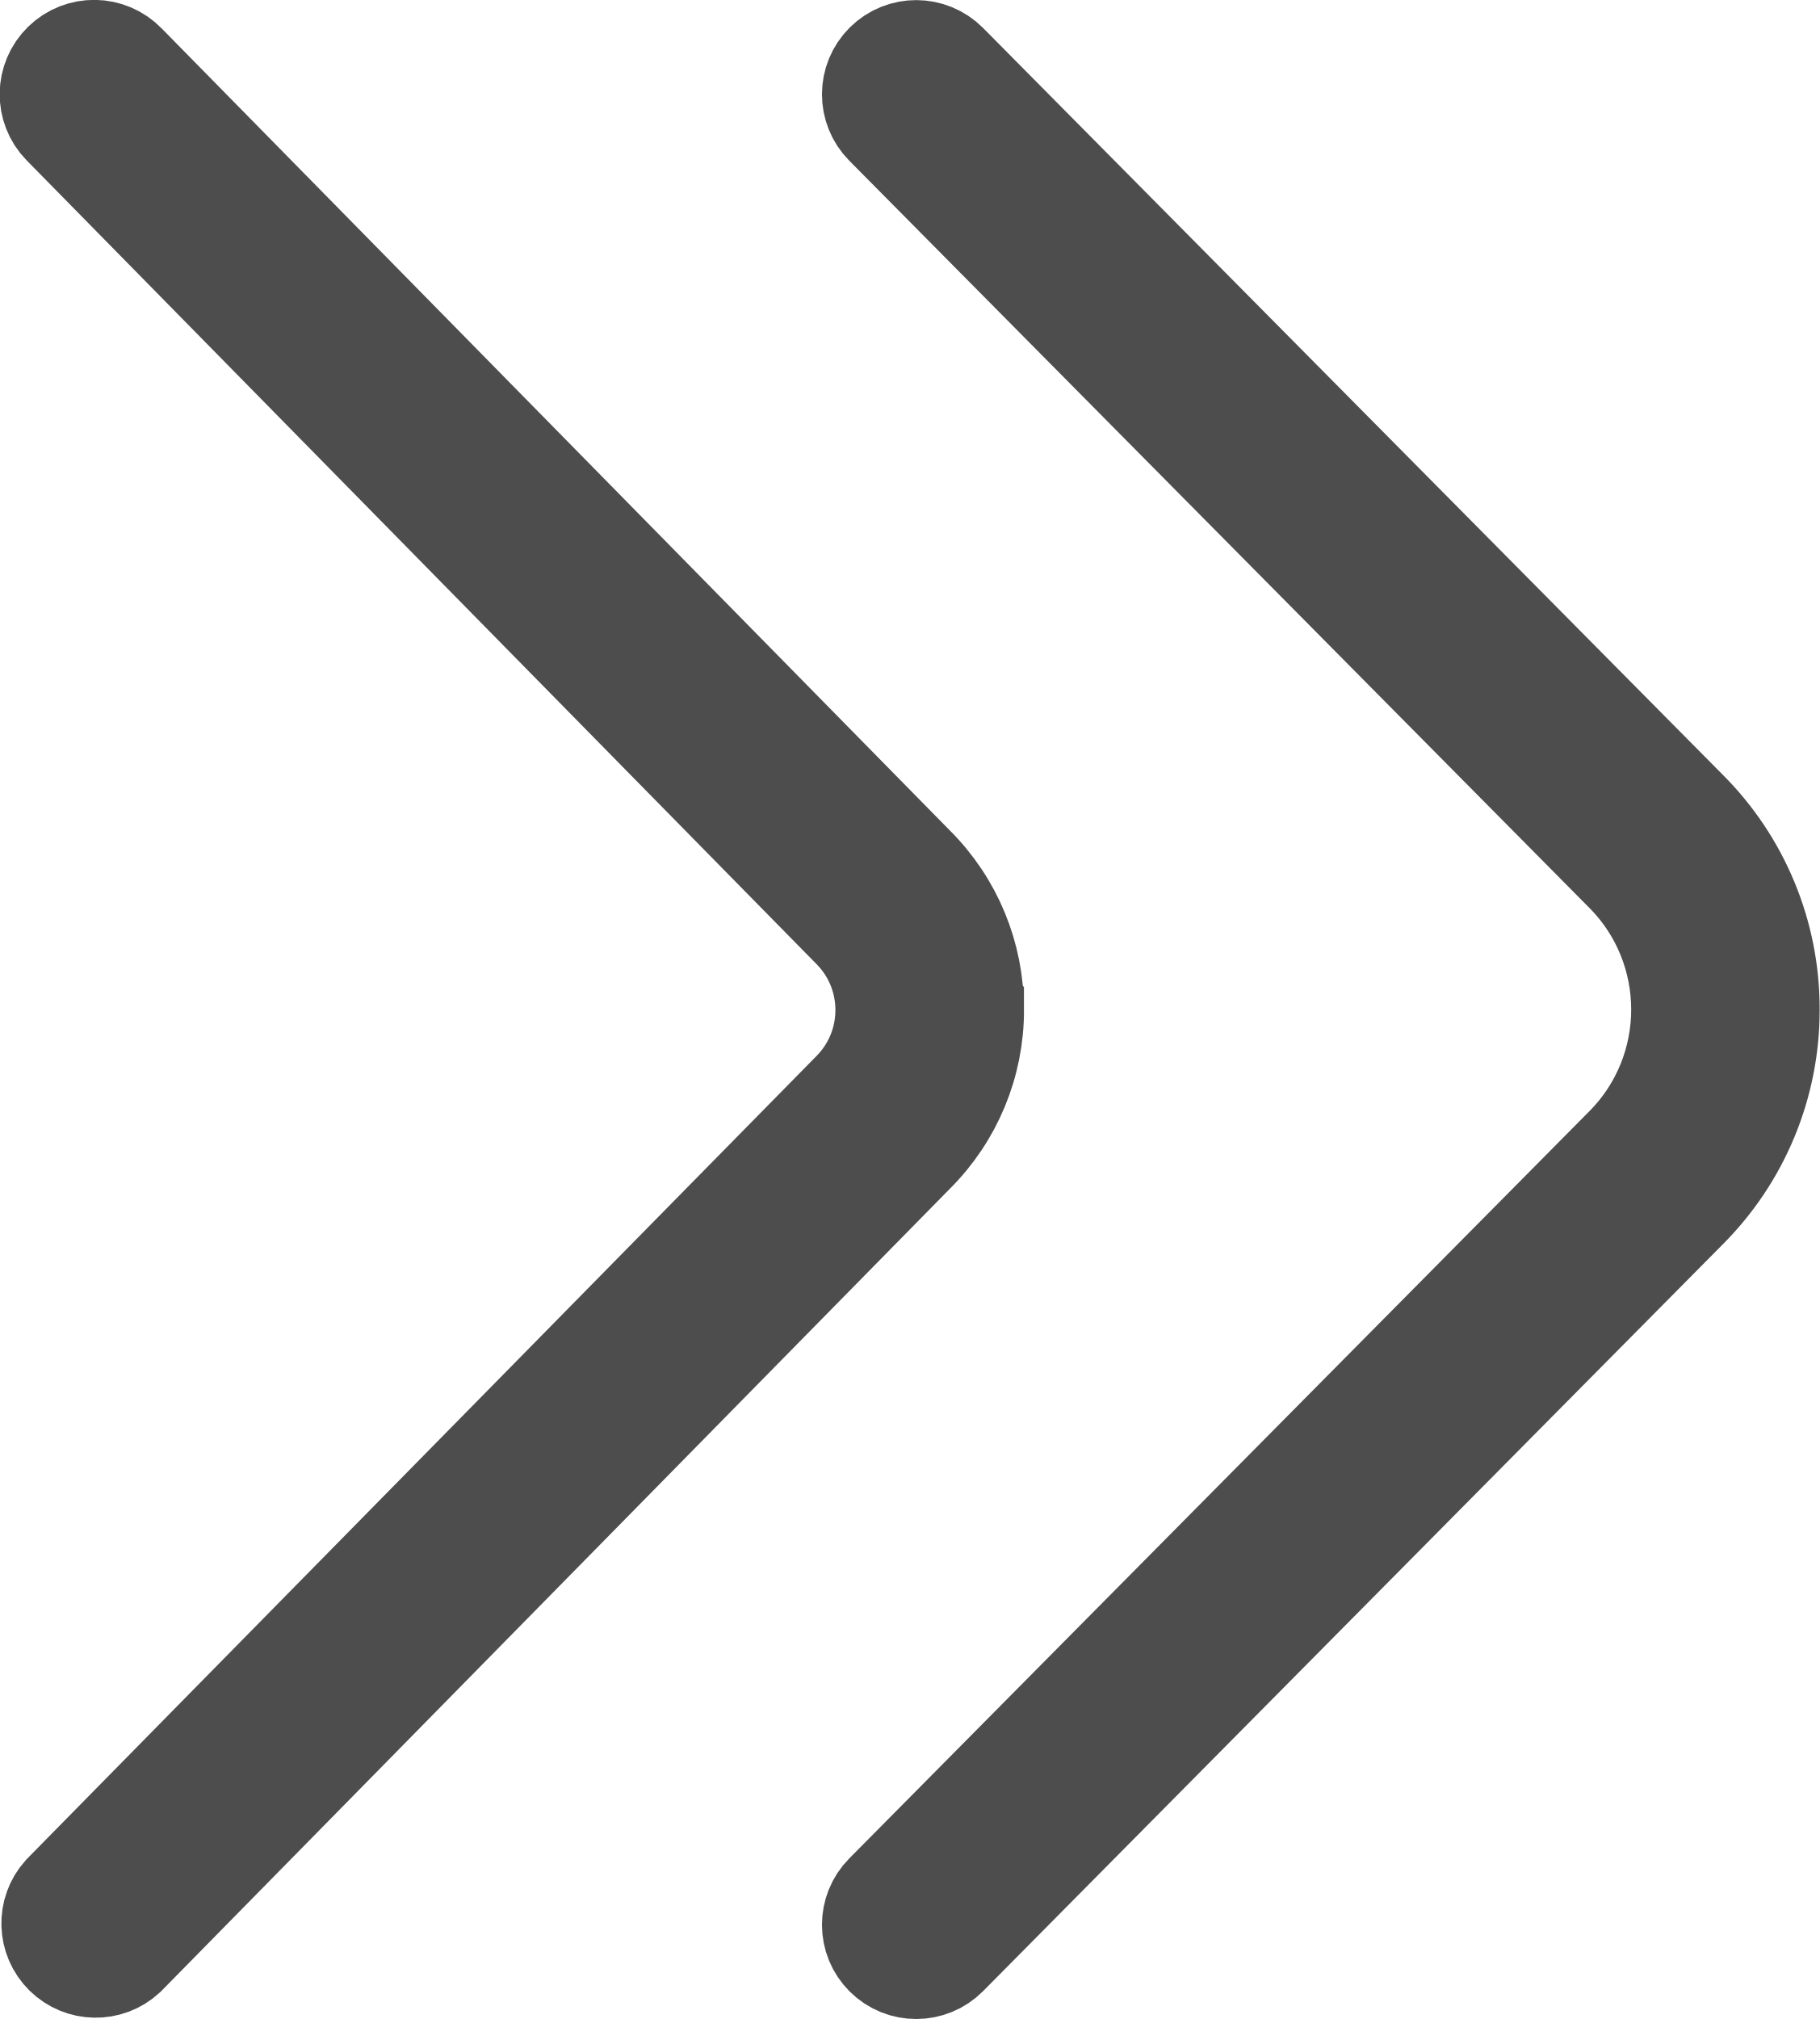
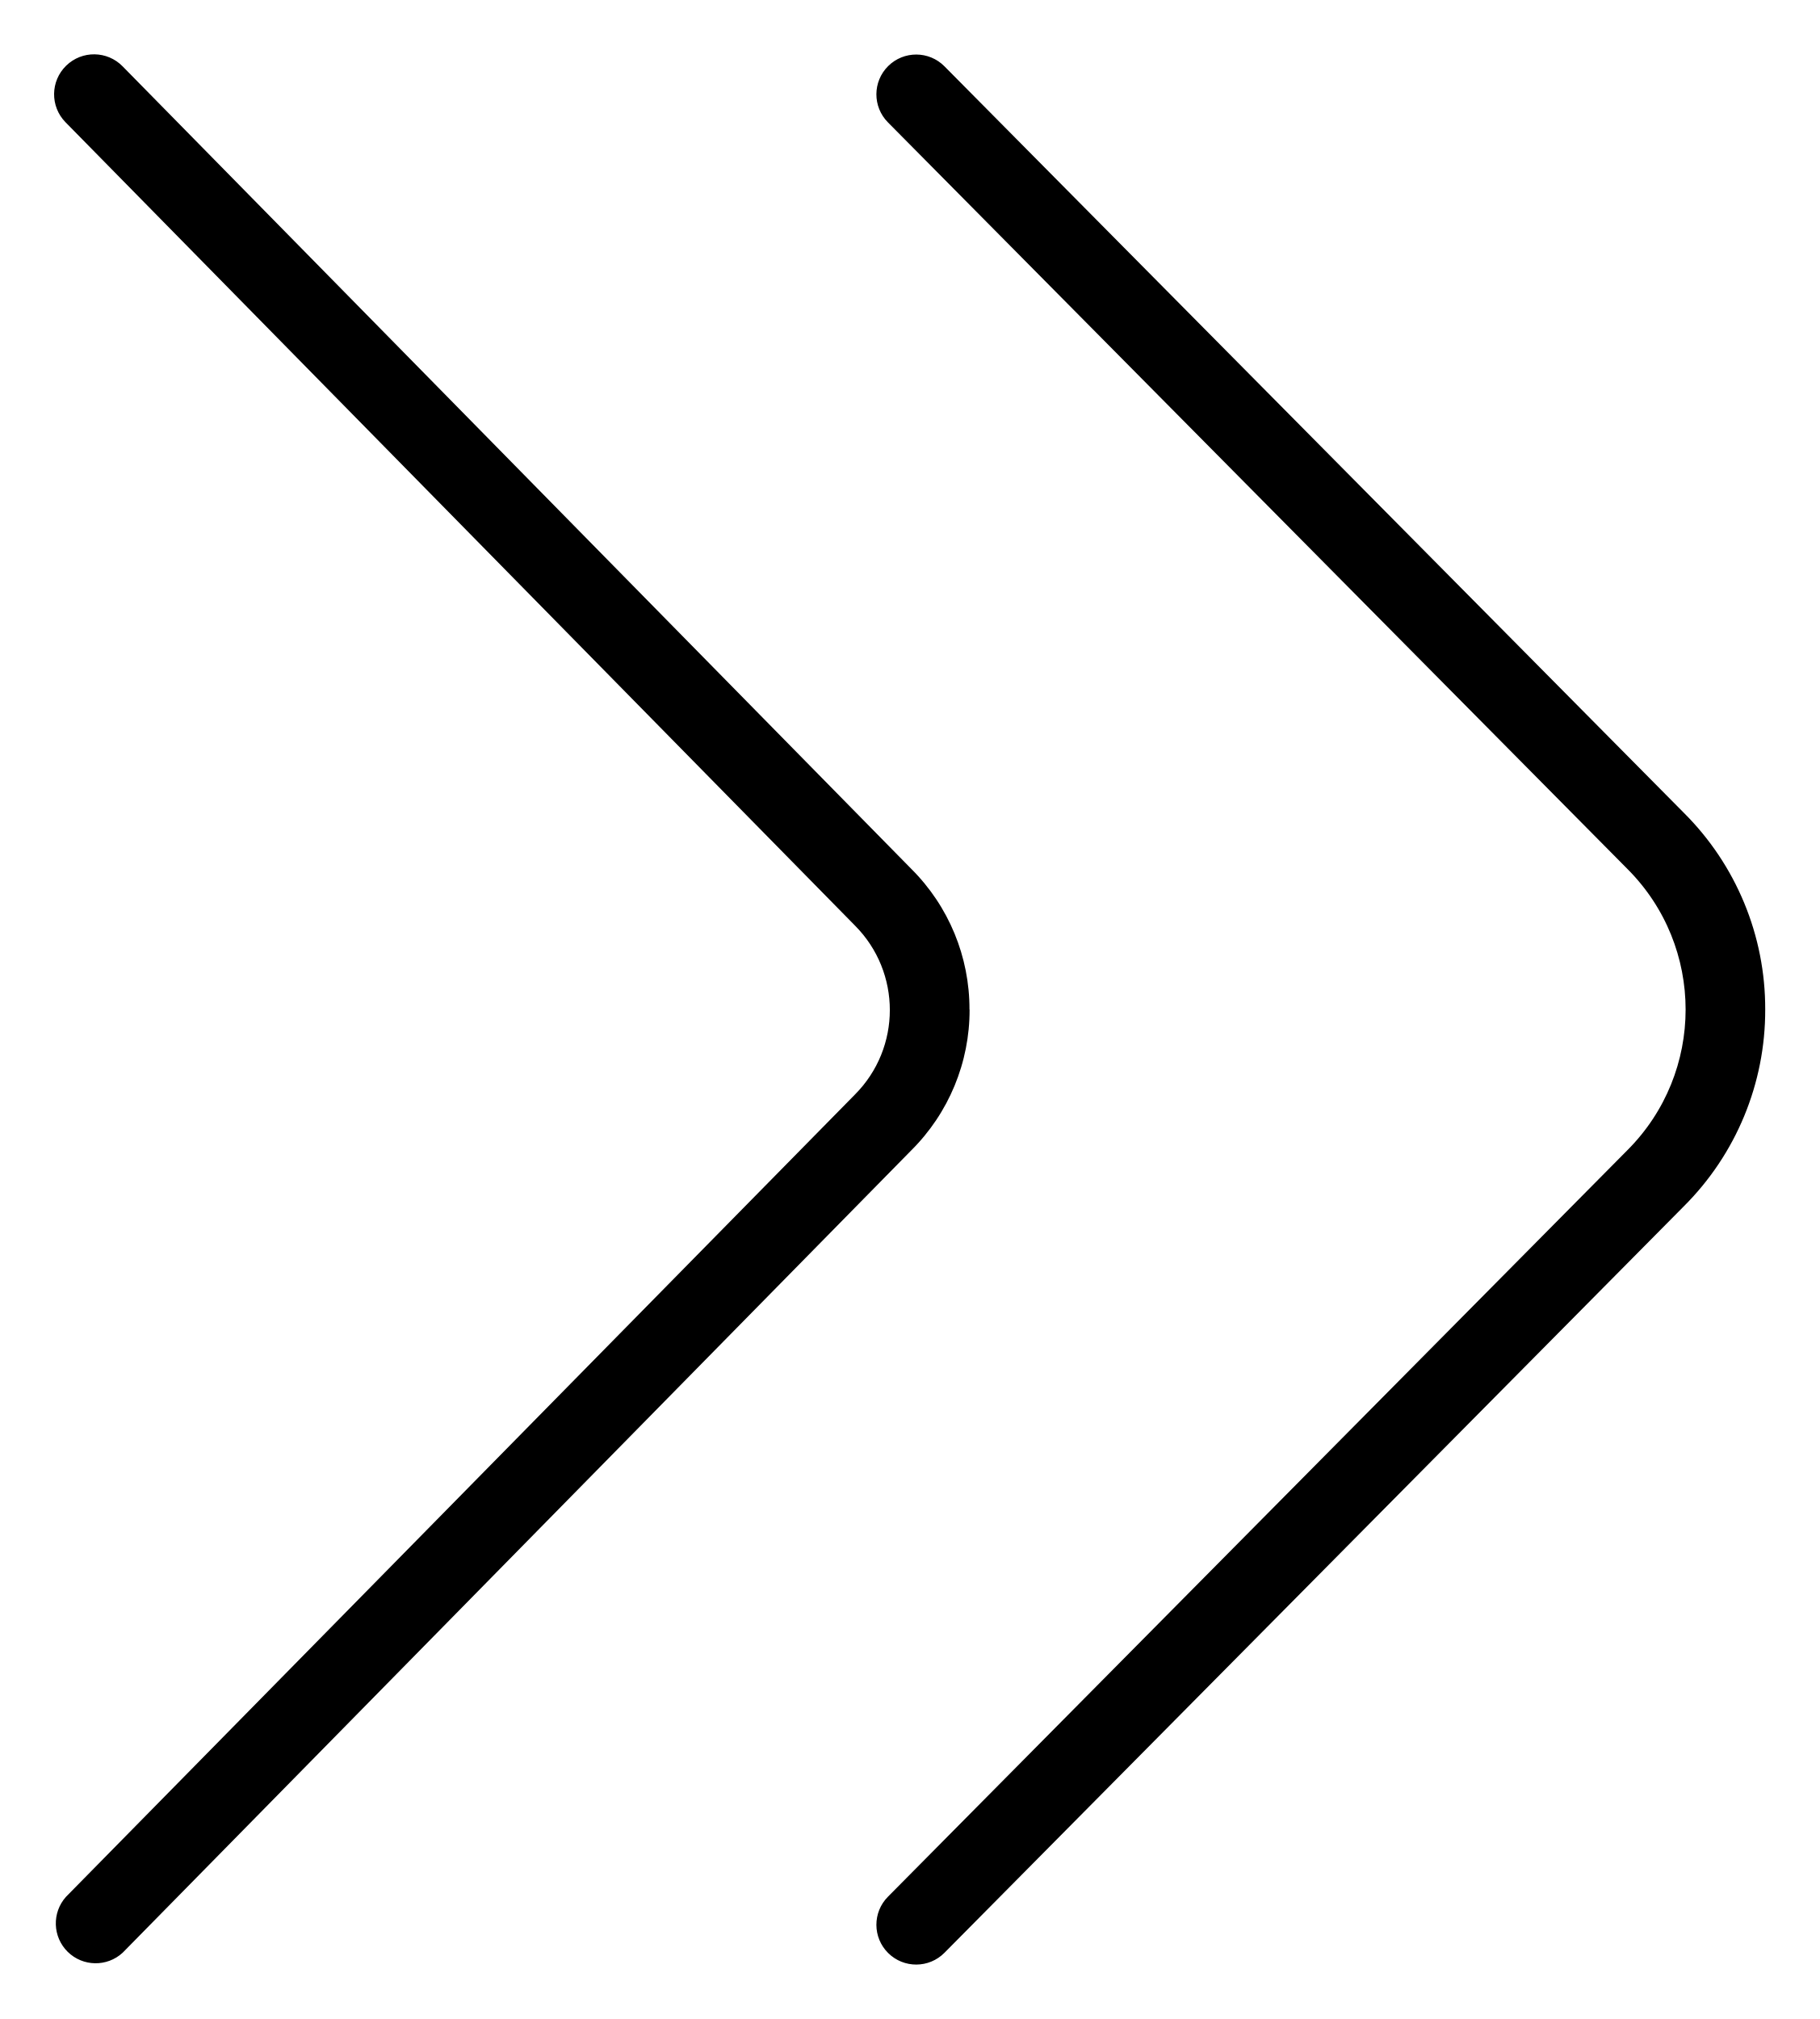
- <svg xmlns="http://www.w3.org/2000/svg" width="16.716" height="18.544" viewBox="0 0 16.716 18.544">
-   <defs>
-     <style>
-       .cls-1 {
-         fill: rgba(77, 77, 77, 1);
-         stroke: rgba(77, 77, 77, 1);
-       }
-     </style>
-   </defs>
-   <path id="angle-double-right" class="cls-1" d="M17.215,8.771a2.542,2.542,0,0,1-.749,1.809L9.675,17.435a.365.365,0,1,1-.519-.515l6.792-6.856a1.827,1.827,0,0,0,0-2.585L9.156.623A.365.365,0,1,1,9.675.108l6.792,6.856A2.538,2.538,0,0,1,17.215,8.771Zm-7.31,0a1.814,1.814,0,0,0-.533-1.29L2.126.109A.365.365,0,1,0,1.6.621L8.853,8a1.1,1.1,0,0,1,0,1.552L1.605,16.921a.366.366,0,0,0,.521.513l7.245-7.37a1.816,1.816,0,0,0,.535-1.292Z" transform="translate(-0.999 0.501)" />
+ <svg xmlns="http://www.w3.org/2000/svg" viewBox="0 0 16.716 18.544">
+   <path d="M17.215,8.771a2.542,2.542,0,0,1-.749,1.809L9.675,17.435a.365.365,0,1,1-.519-.515l6.792-6.856a1.827,1.827,0,0,0,0-2.585L9.156.623A.365.365,0,1,1,9.675.108l6.792,6.856A2.538,2.538,0,0,1,17.215,8.771Zm-7.31,0a1.814,1.814,0,0,0-.533-1.29L2.126.109A.365.365,0,1,0,1.6.621L8.853,8a1.1,1.1,0,0,1,0,1.552L1.605,16.921a.366.366,0,0,0,.521.513l7.245-7.37a1.816,1.816,0,0,0,.535-1.292Z" transform="translate(-0.999 0.501)" />
</svg>
